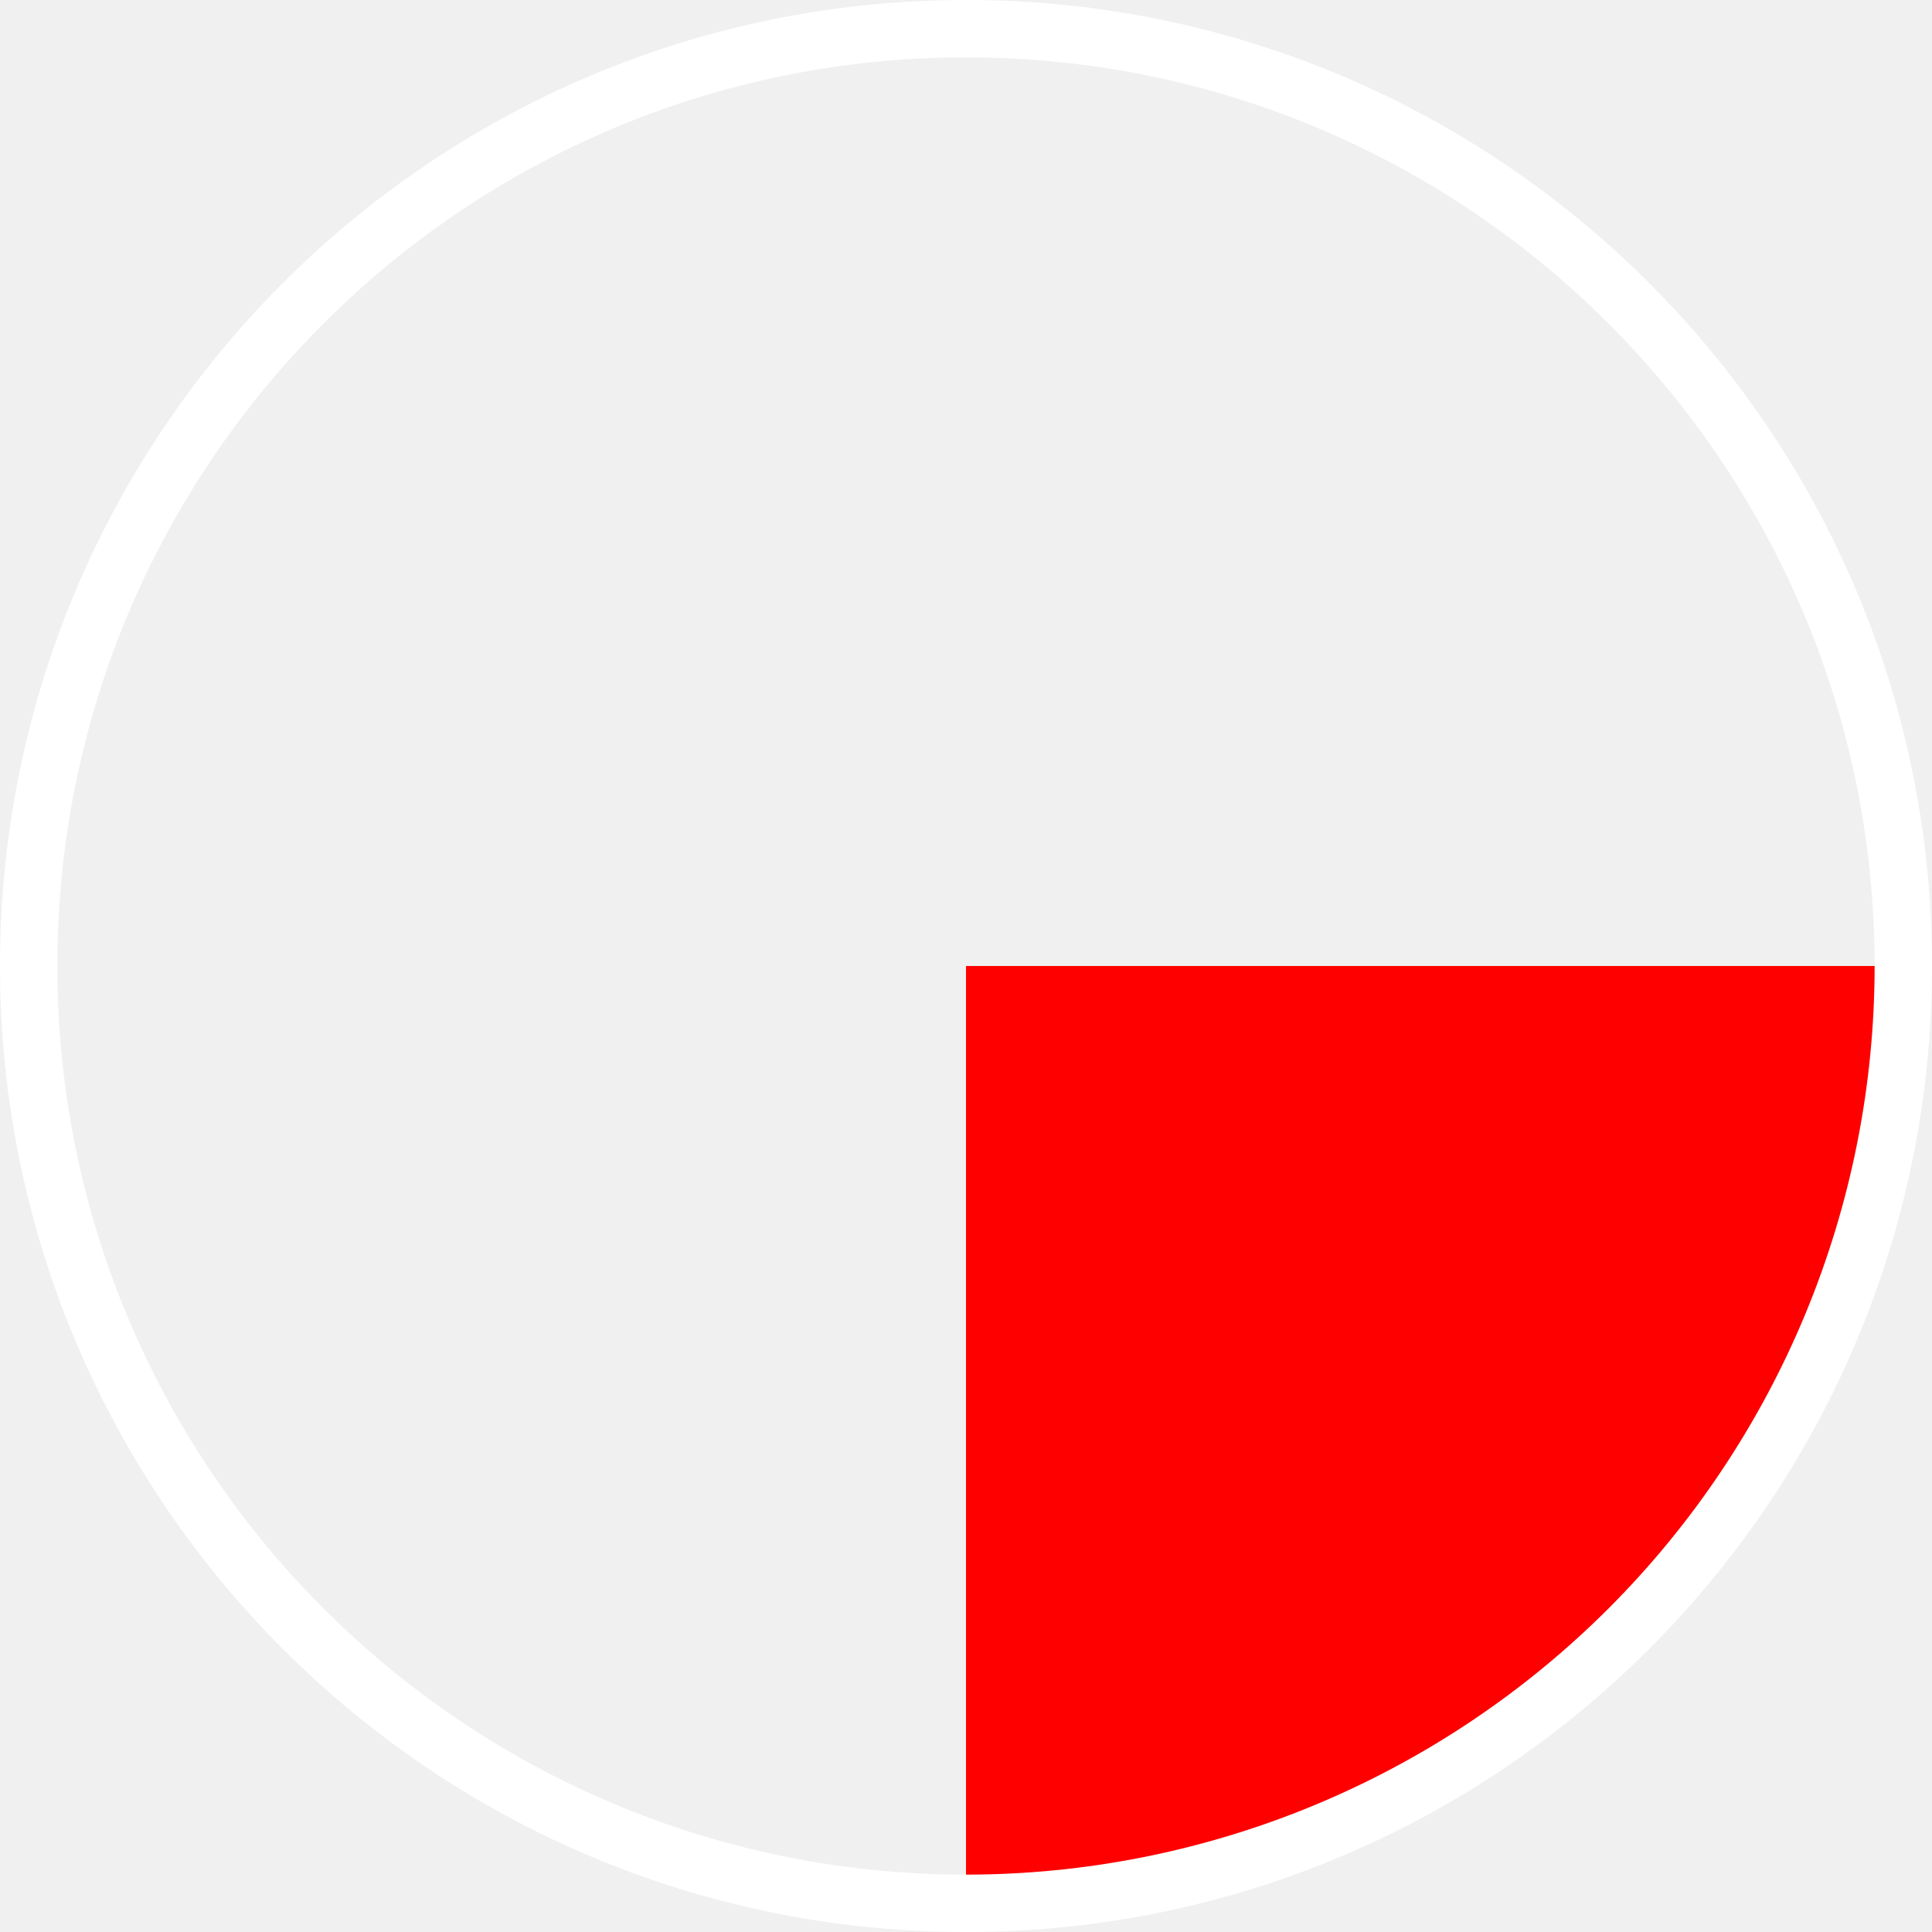
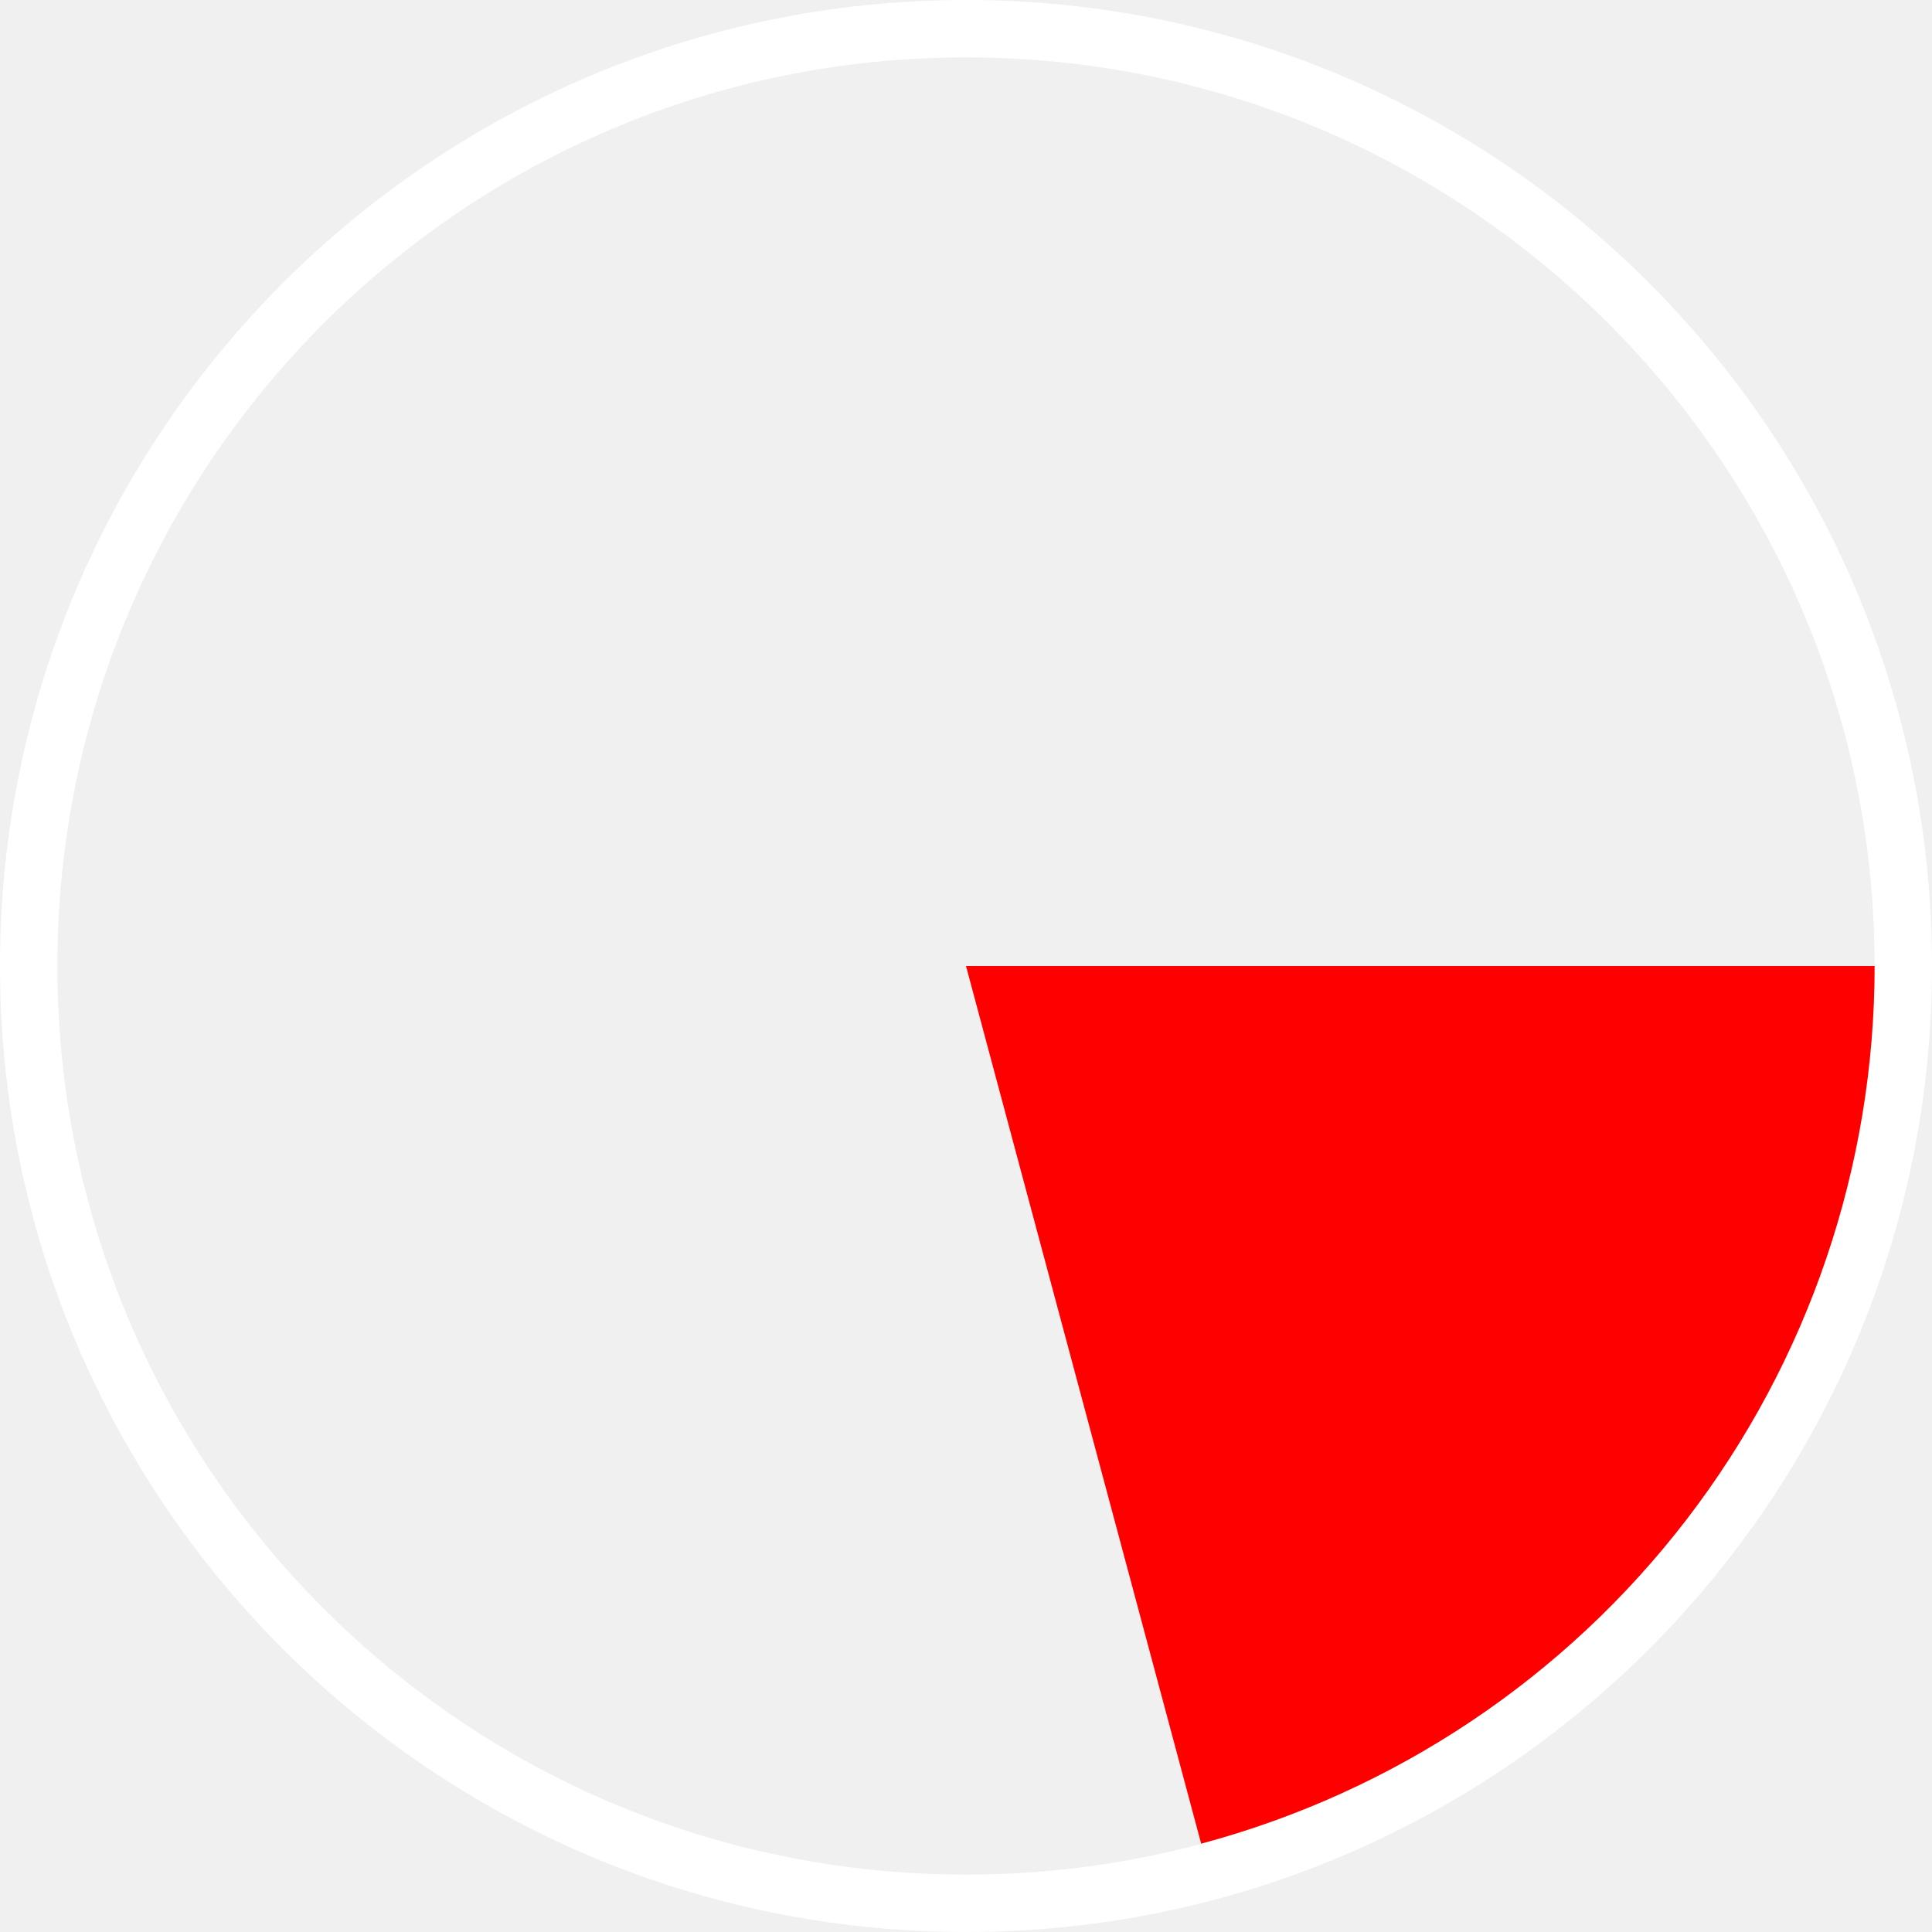
<svg xmlns="http://www.w3.org/2000/svg" width="101" height="101" viewBox="0 0 101 101" fill="none">
  <circle cx="50.5" cy="50.5" r="49" stroke="white" stroke-width="3" />
-   <path d="M98 50.5C98 56.738 96.771 62.914 94.384 68.677C91.997 74.44 88.498 79.677 84.088 84.088C79.677 88.498 74.44 91.997 68.677 94.384C62.914 96.771 56.738 98 50.5 98L50.5 50.5H98Z" fill="#FF0000" />
+   <path d="M98 50.5C98 60.956 94.55 71.121 88.184 79.416C81.819 87.712 72.894 93.675 62.794 96.382L50.5 50.5H98Z" fill="#FF0000" />
</svg>
